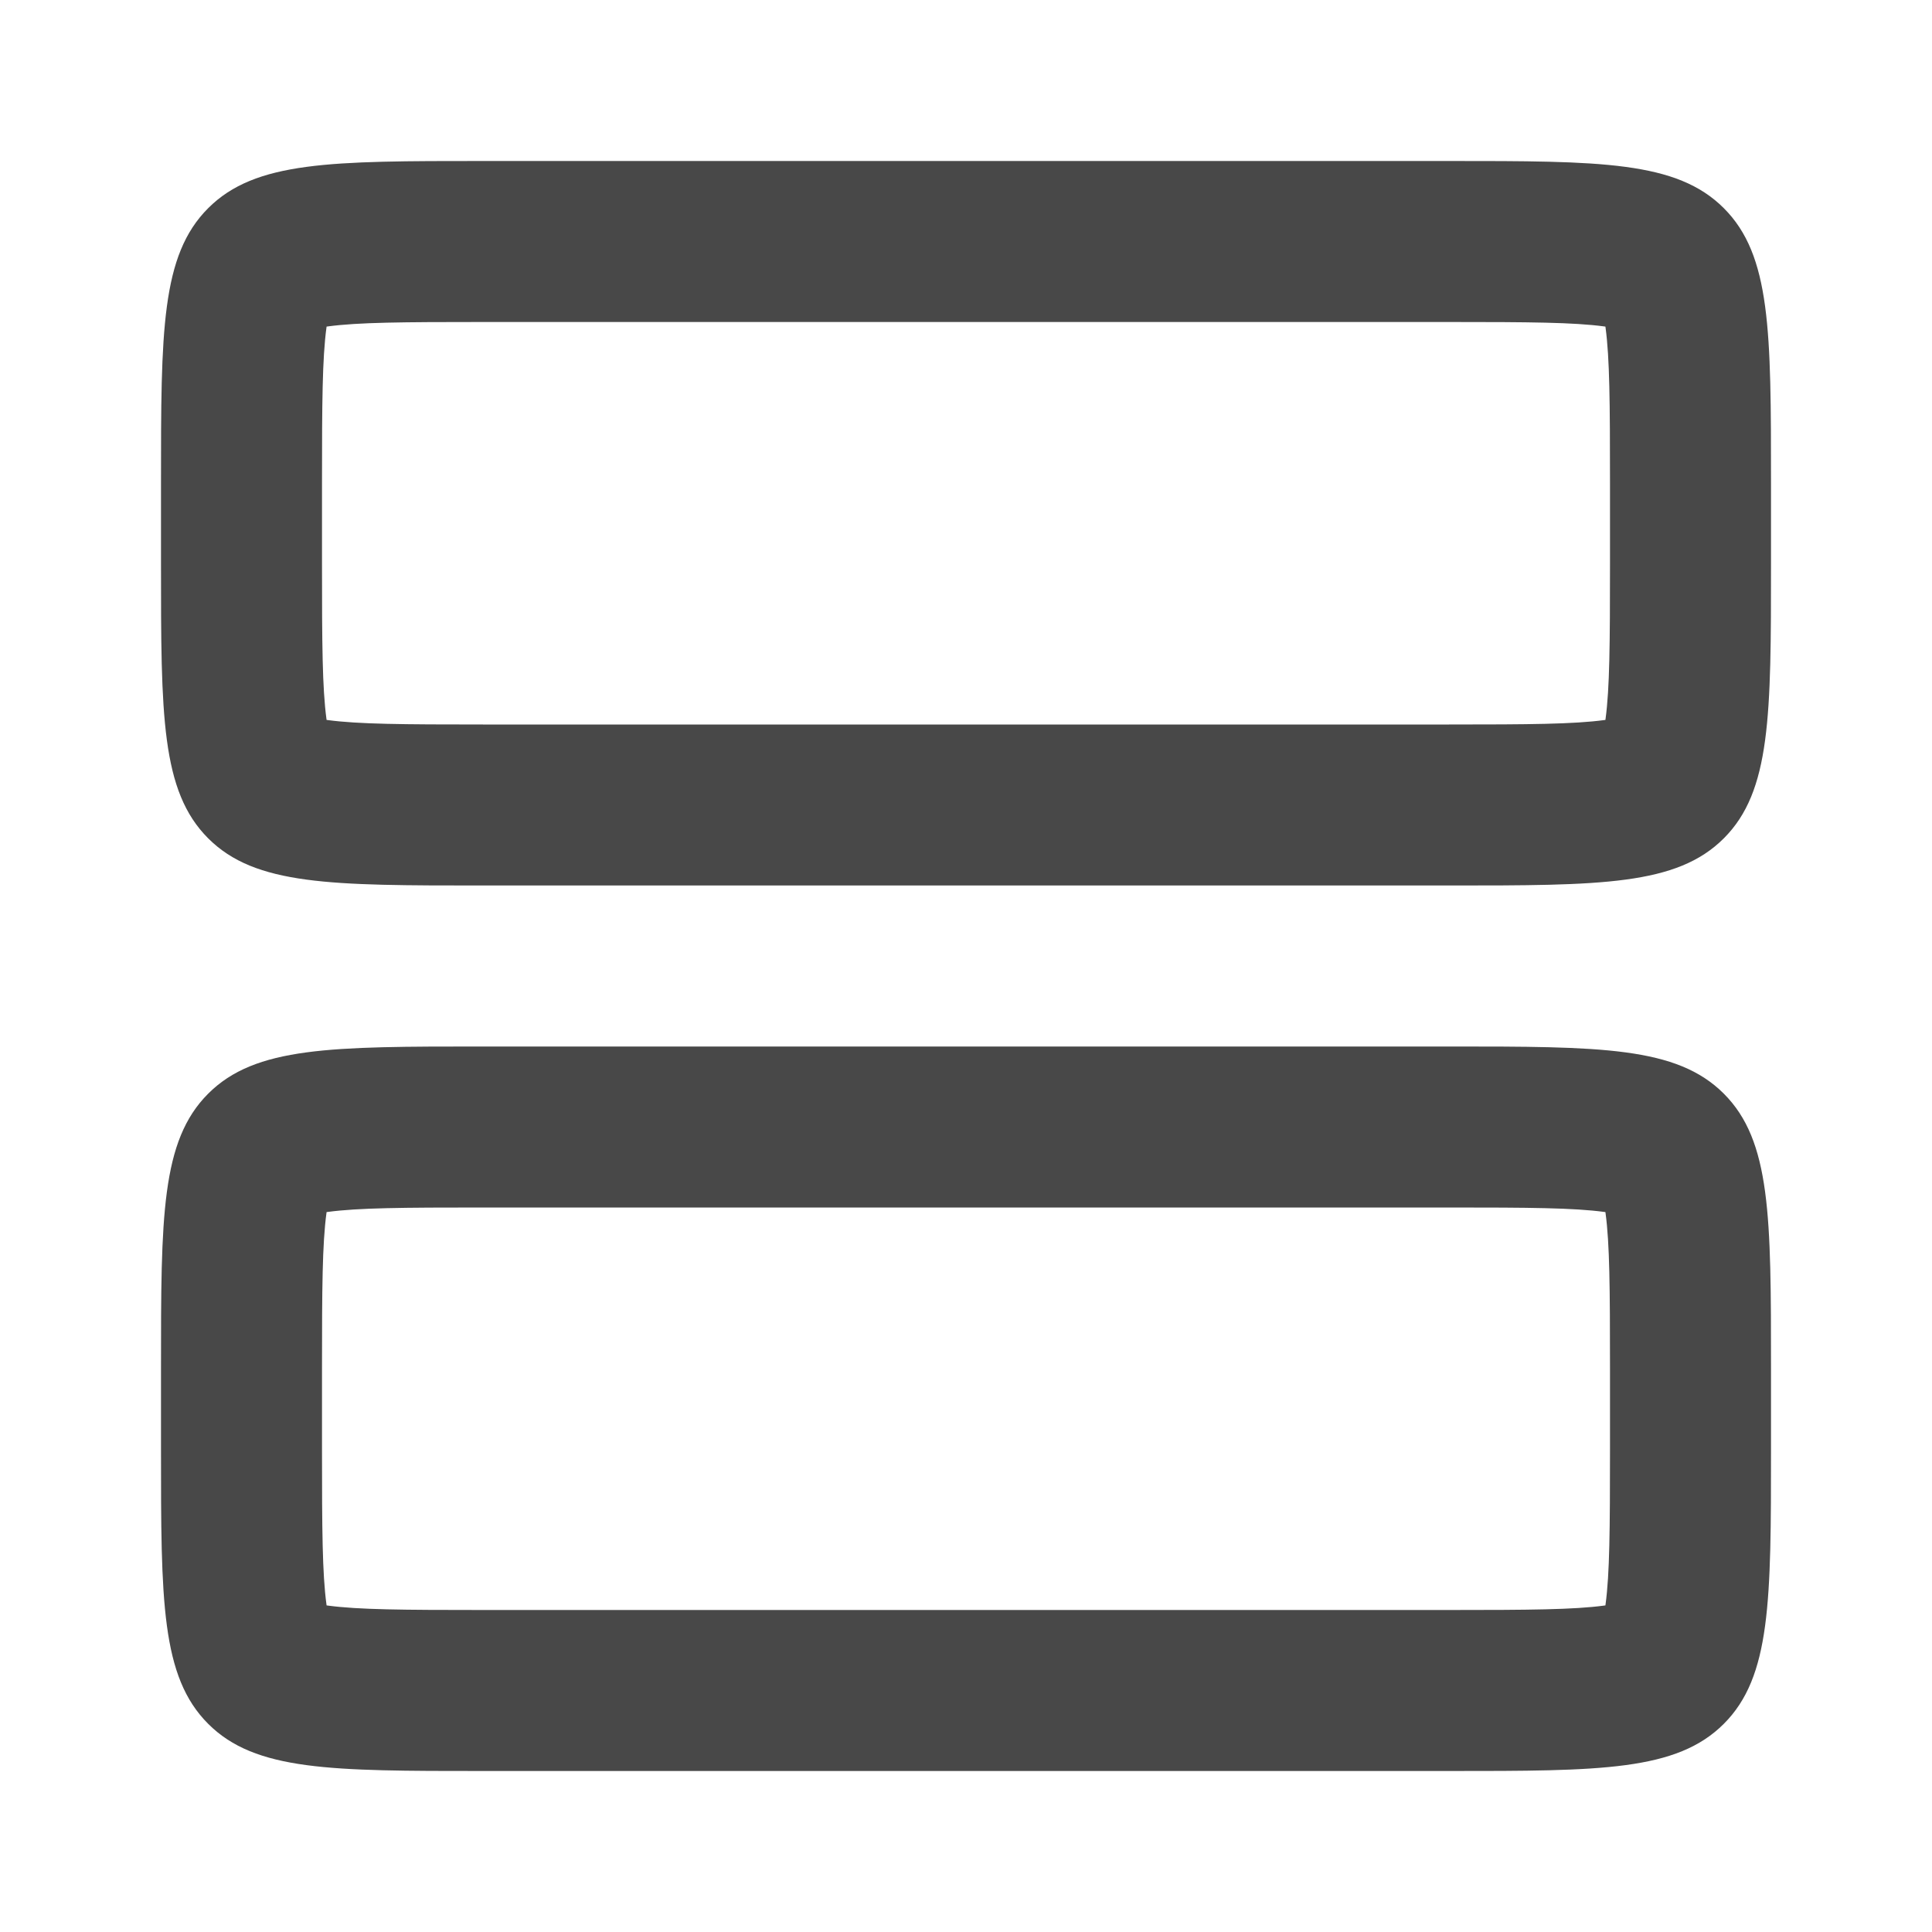
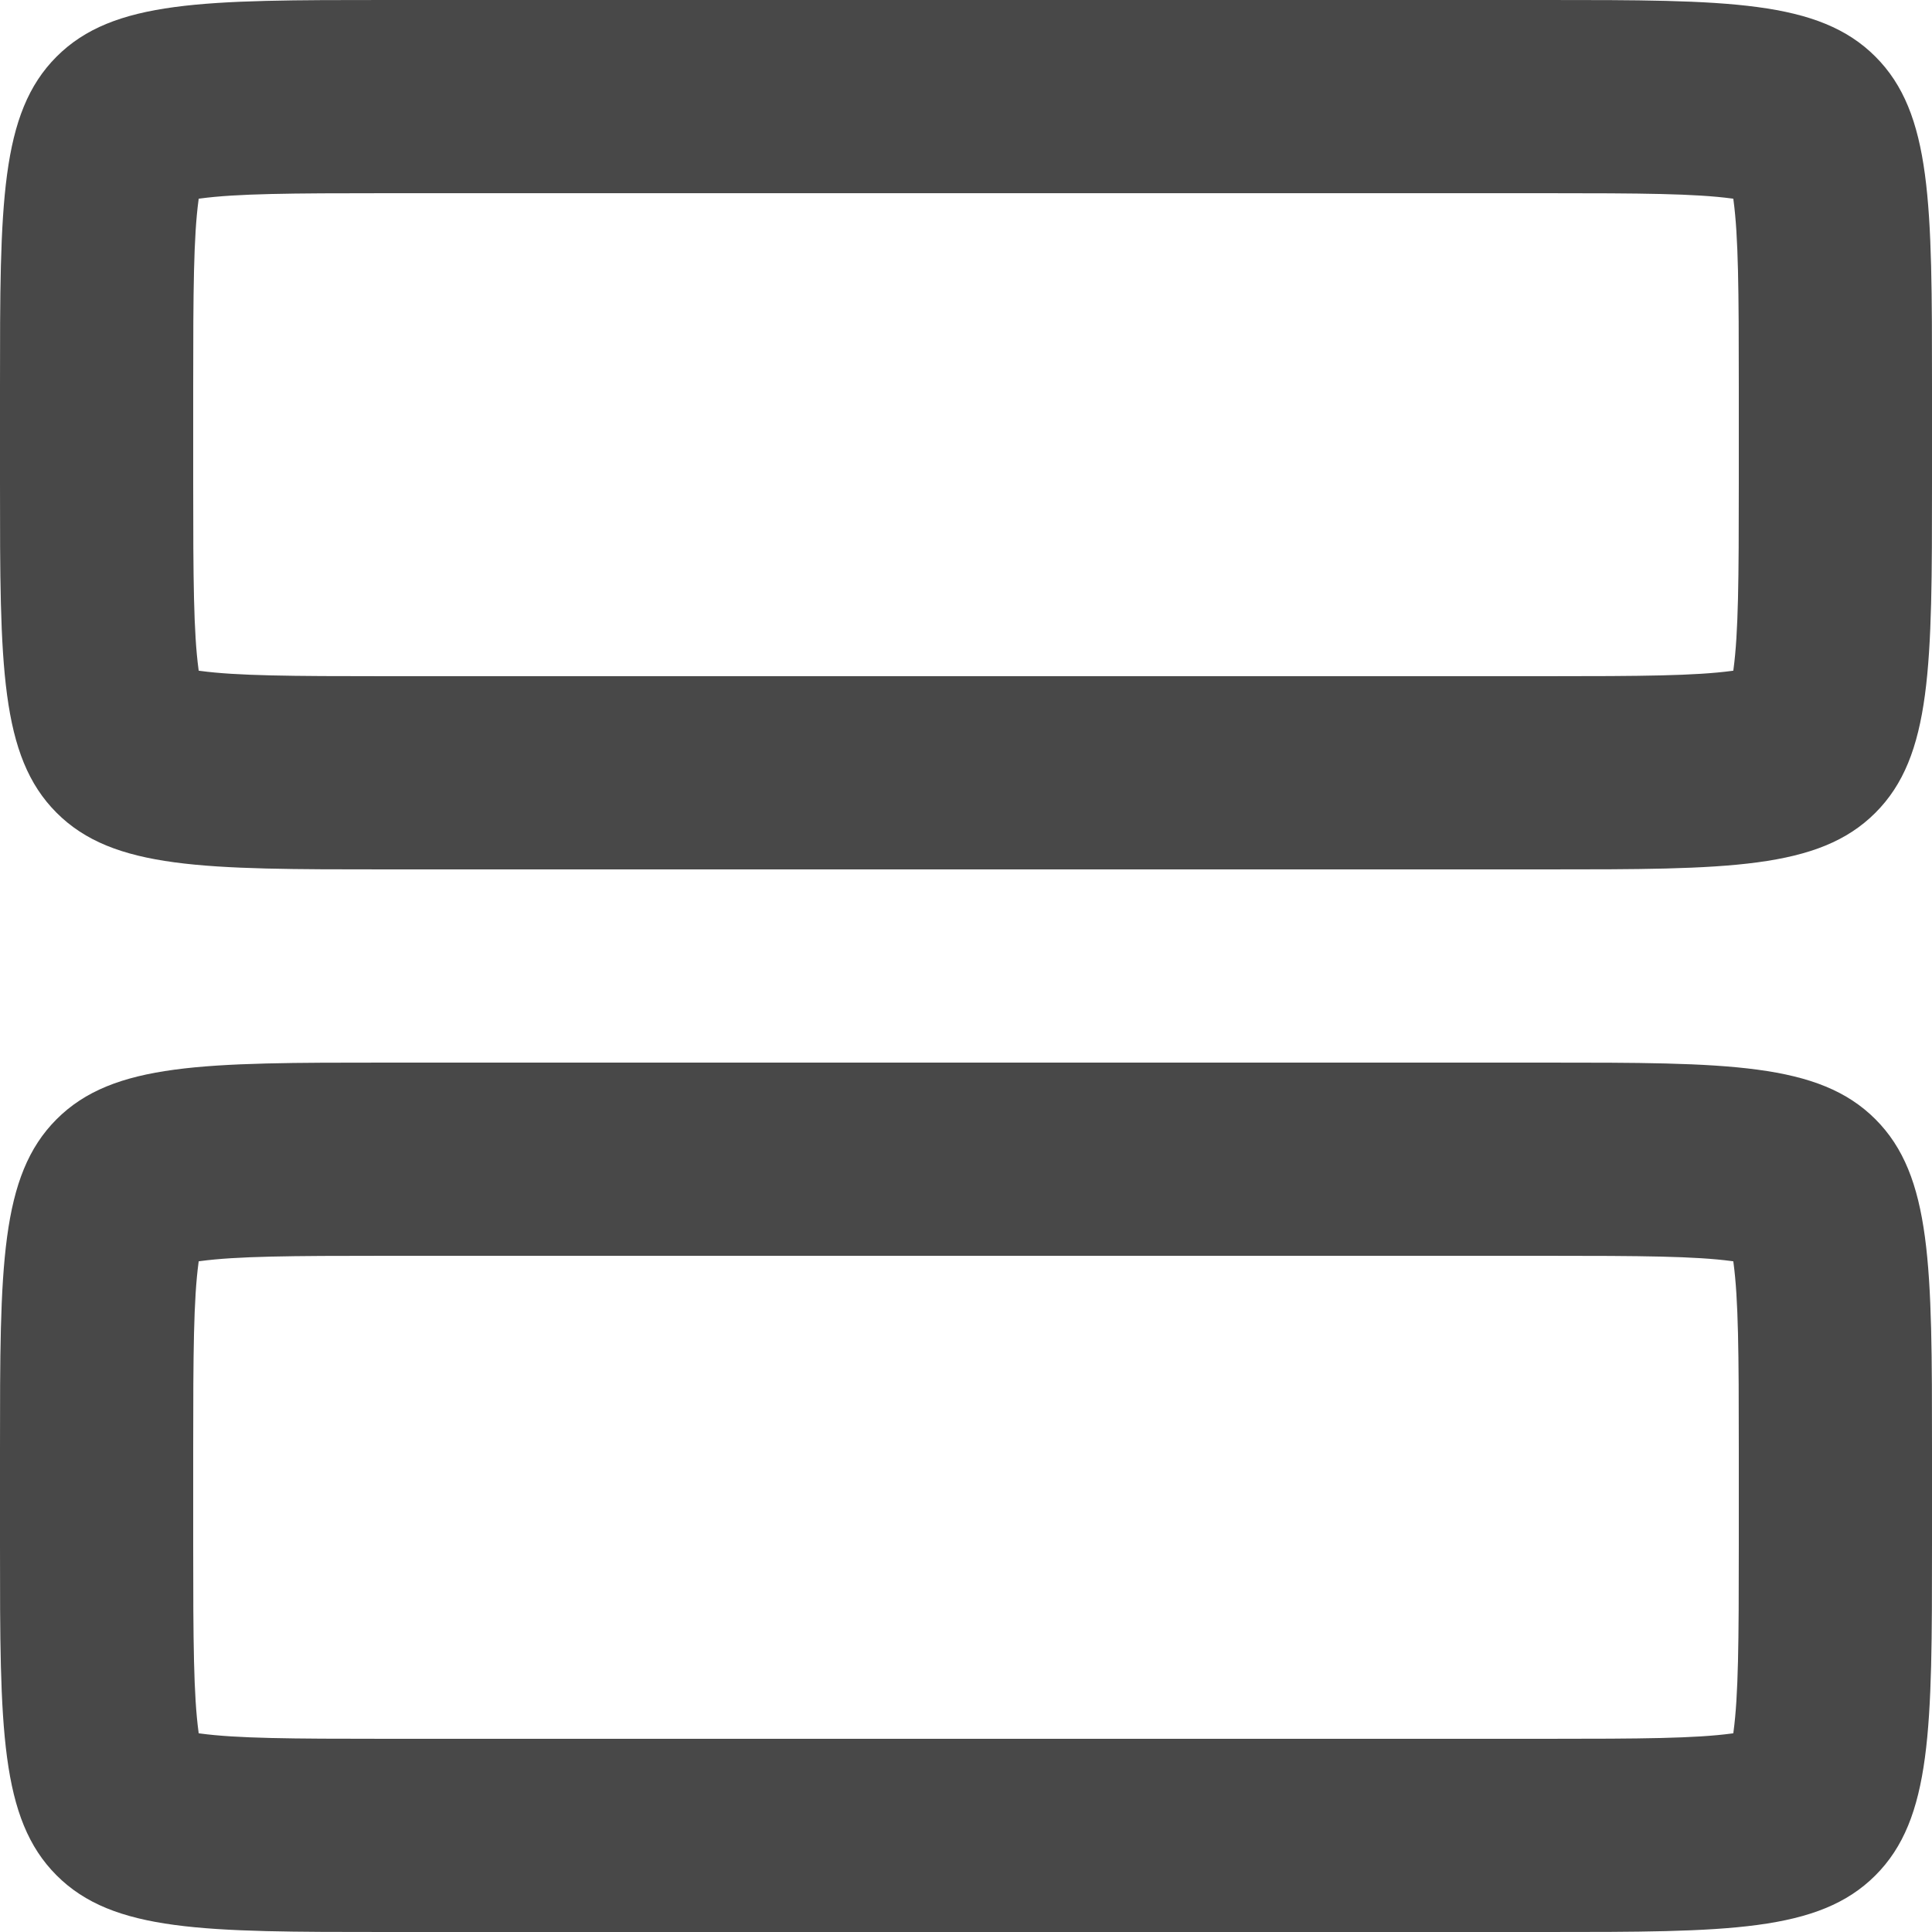
- <svg xmlns="http://www.w3.org/2000/svg" width="24" height="24" viewBox="0 0 24 24" fill="none">
-   <path fill-rule="evenodd" clip-rule="evenodd" d="M18 4H6C5.001 4 4.452 4.004 4.072 4.055C4.067 4.056 4.062 4.057 4.057 4.057C4.057 4.062 4.056 4.067 4.055 4.072C4.004 4.452 4 5.001 4 6V7C4 7.999 4.004 8.548 4.055 8.928C4.056 8.933 4.057 8.938 4.057 8.943C4.062 8.943 4.067 8.944 4.072 8.945C4.452 8.996 5.001 9 6 9H18C18.999 9 19.548 8.996 19.928 8.945C19.933 8.944 19.938 8.943 19.943 8.943C19.943 8.938 19.944 8.933 19.945 8.928C19.996 8.548 20 7.999 20 7V6C20 5.001 19.996 4.452 19.945 4.072C19.944 4.067 19.943 4.062 19.943 4.057C19.938 4.057 19.933 4.056 19.928 4.055C19.548 4.004 18.999 4 18 4ZM20.138 4.097L20.136 4.096ZM19.904 3.864L19.903 3.862ZM19.903 9.138L19.904 9.136ZM4.097 9.138L4.096 9.136ZM3.862 4.097L3.864 4.096ZM2.586 2.586C2 3.172 2 4.114 2 6V7C2 8.886 2 9.828 2.586 10.414C3.172 11 4.114 11 6 11H18C19.886 11 20.828 11 21.414 10.414C22 9.828 22 8.886 22 7V6C22 4.114 22 3.172 21.414 2.586C20.828 2 19.886 2 18 2H6C4.114 2 3.172 2 2.586 2.586Z" fill="#484848" />
-   <path fill-rule="evenodd" clip-rule="evenodd" d="M18 15H6C5.001 15 4.452 15.004 4.072 15.055C4.067 15.056 4.062 15.057 4.057 15.057C4.057 15.062 4.056 15.067 4.055 15.072C4.004 15.452 4 16.001 4 17V18C4 18.999 4.004 19.548 4.055 19.928C4.056 19.933 4.057 19.938 4.057 19.943C4.062 19.943 4.067 19.944 4.072 19.945C4.452 19.996 5.001 20 6 20H18C18.999 20 19.548 19.996 19.928 19.945C19.933 19.944 19.938 19.943 19.943 19.943C19.943 19.938 19.944 19.933 19.945 19.928C19.996 19.548 20 18.999 20 18V17C20 16.001 19.996 15.452 19.945 15.072C19.944 15.067 19.943 15.062 19.943 15.057C19.938 15.057 19.933 15.056 19.928 15.055C19.548 15.004 18.999 15 18 15ZM20.138 15.097L20.136 15.096ZM19.904 14.864L19.903 14.862ZM19.903 20.138L19.904 20.136ZM4.097 20.138L4.096 20.136ZM3.862 15.097L3.864 15.096ZM2.586 13.586C2 14.172 2 15.114 2 17V18C2 19.886 2 20.828 2.586 21.414C3.172 22 4.114 22 6 22H18C19.886 22 20.828 22 21.414 21.414C22 20.828 22 19.886 22 18V17C22 15.114 22 14.172 21.414 13.586C20.828 13 19.886 13 18 13H6C4.114 13 3.172 13 2.586 13.586Z" fill="#484848" />
+ <svg xmlns="http://www.w3.org/2000/svg" width="20" height="20" viewBox="0 0 20 20" fill="none">
+   <path fill-rule="evenodd" clip-rule="evenodd" d="M16 2H4C3.001 2 2.452 2.004 2.072 2.055C2.067 2.056 2.062 2.057 2.057 2.057C2.057 2.062 2.056 2.067 2.055 2.072C2.004 2.452 2 3.001 2 4V5C2 5.999 2.004 6.548 2.055 6.928C2.056 6.933 2.057 6.938 2.057 6.943C2.062 6.943 2.067 6.944 2.072 6.945C2.452 6.996 3.001 7 4 7H16C16.999 7 17.548 6.996 17.928 6.945C17.933 6.944 17.938 6.943 17.943 6.943C17.943 6.938 17.944 6.933 17.945 6.928C17.996 6.548 18 5.999 18 5V4C18 3.001 17.996 2.452 17.945 2.072C17.944 2.067 17.943 2.062 17.943 2.057C17.938 2.057 17.933 2.056 17.928 2.055C17.548 2.004 16.999 2 16 2ZM18.138 2.097L18.136 2.096L18.138 2.097ZM17.904 1.864L17.903 1.862L17.904 1.864ZM17.903 7.138L17.904 7.136L17.903 7.138ZM2.097 7.138L2.096 7.136L2.097 7.138ZM1.862 2.097L1.864 2.096L1.862 2.097ZM0.586 0.586C0 1.172 0 2.114 0 4V5C0 6.886 0 7.828 0.586 8.414C1.172 9 2.114 9 4 9H16C17.886 9 18.828 9 19.414 8.414C20 7.828 20 6.886 20 5V4C20 2.114 20 1.172 19.414 0.586C18.828 0 17.886 0 16 0H4C2.114 0 1.172 0 0.586 0.586Z" fill="#484848" />
+   <path fill-rule="evenodd" clip-rule="evenodd" d="M16 13H4C3.001 13 2.452 13.004 2.072 13.055C2.067 13.056 2.062 13.057 2.057 13.057C2.057 13.062 2.056 13.067 2.055 13.072C2.004 13.452 2 14.001 2 15V16C2 16.999 2.004 17.548 2.055 17.928C2.056 17.933 2.057 17.938 2.057 17.943C2.062 17.943 2.067 17.944 2.072 17.945C2.452 17.996 3.001 18 4 18H16C16.999 18 17.548 17.996 17.928 17.945C17.933 17.944 17.938 17.943 17.943 17.943C17.943 17.938 17.944 17.933 17.945 17.928C17.996 17.548 18 16.999 18 16V15C18 14.001 17.996 13.452 17.945 13.072C17.944 13.067 17.943 13.062 17.943 13.057C17.938 13.057 17.933 13.056 17.928 13.055C17.548 13.004 16.999 13 16 13ZM18.138 13.097L18.136 13.096L18.138 13.097ZM17.904 12.864L17.903 12.862L17.904 12.864ZM17.903 18.138L17.904 18.136L17.903 18.138ZM2.097 18.138L2.096 18.136L2.097 18.138ZM1.862 13.097L1.864 13.096L1.862 13.097ZM0.586 11.586C0 12.172 0 13.114 0 15V16C0 17.886 0 18.828 0.586 19.414C1.172 20 2.114 20 4 20H16C17.886 20 18.828 20 19.414 19.414C20 18.828 20 17.886 20 16V15C20 13.114 20 12.172 19.414 11.586C18.828 11 17.886 11 16 11H4C2.114 11 1.172 11 0.586 11.586Z" fill="#484848" />
</svg>
